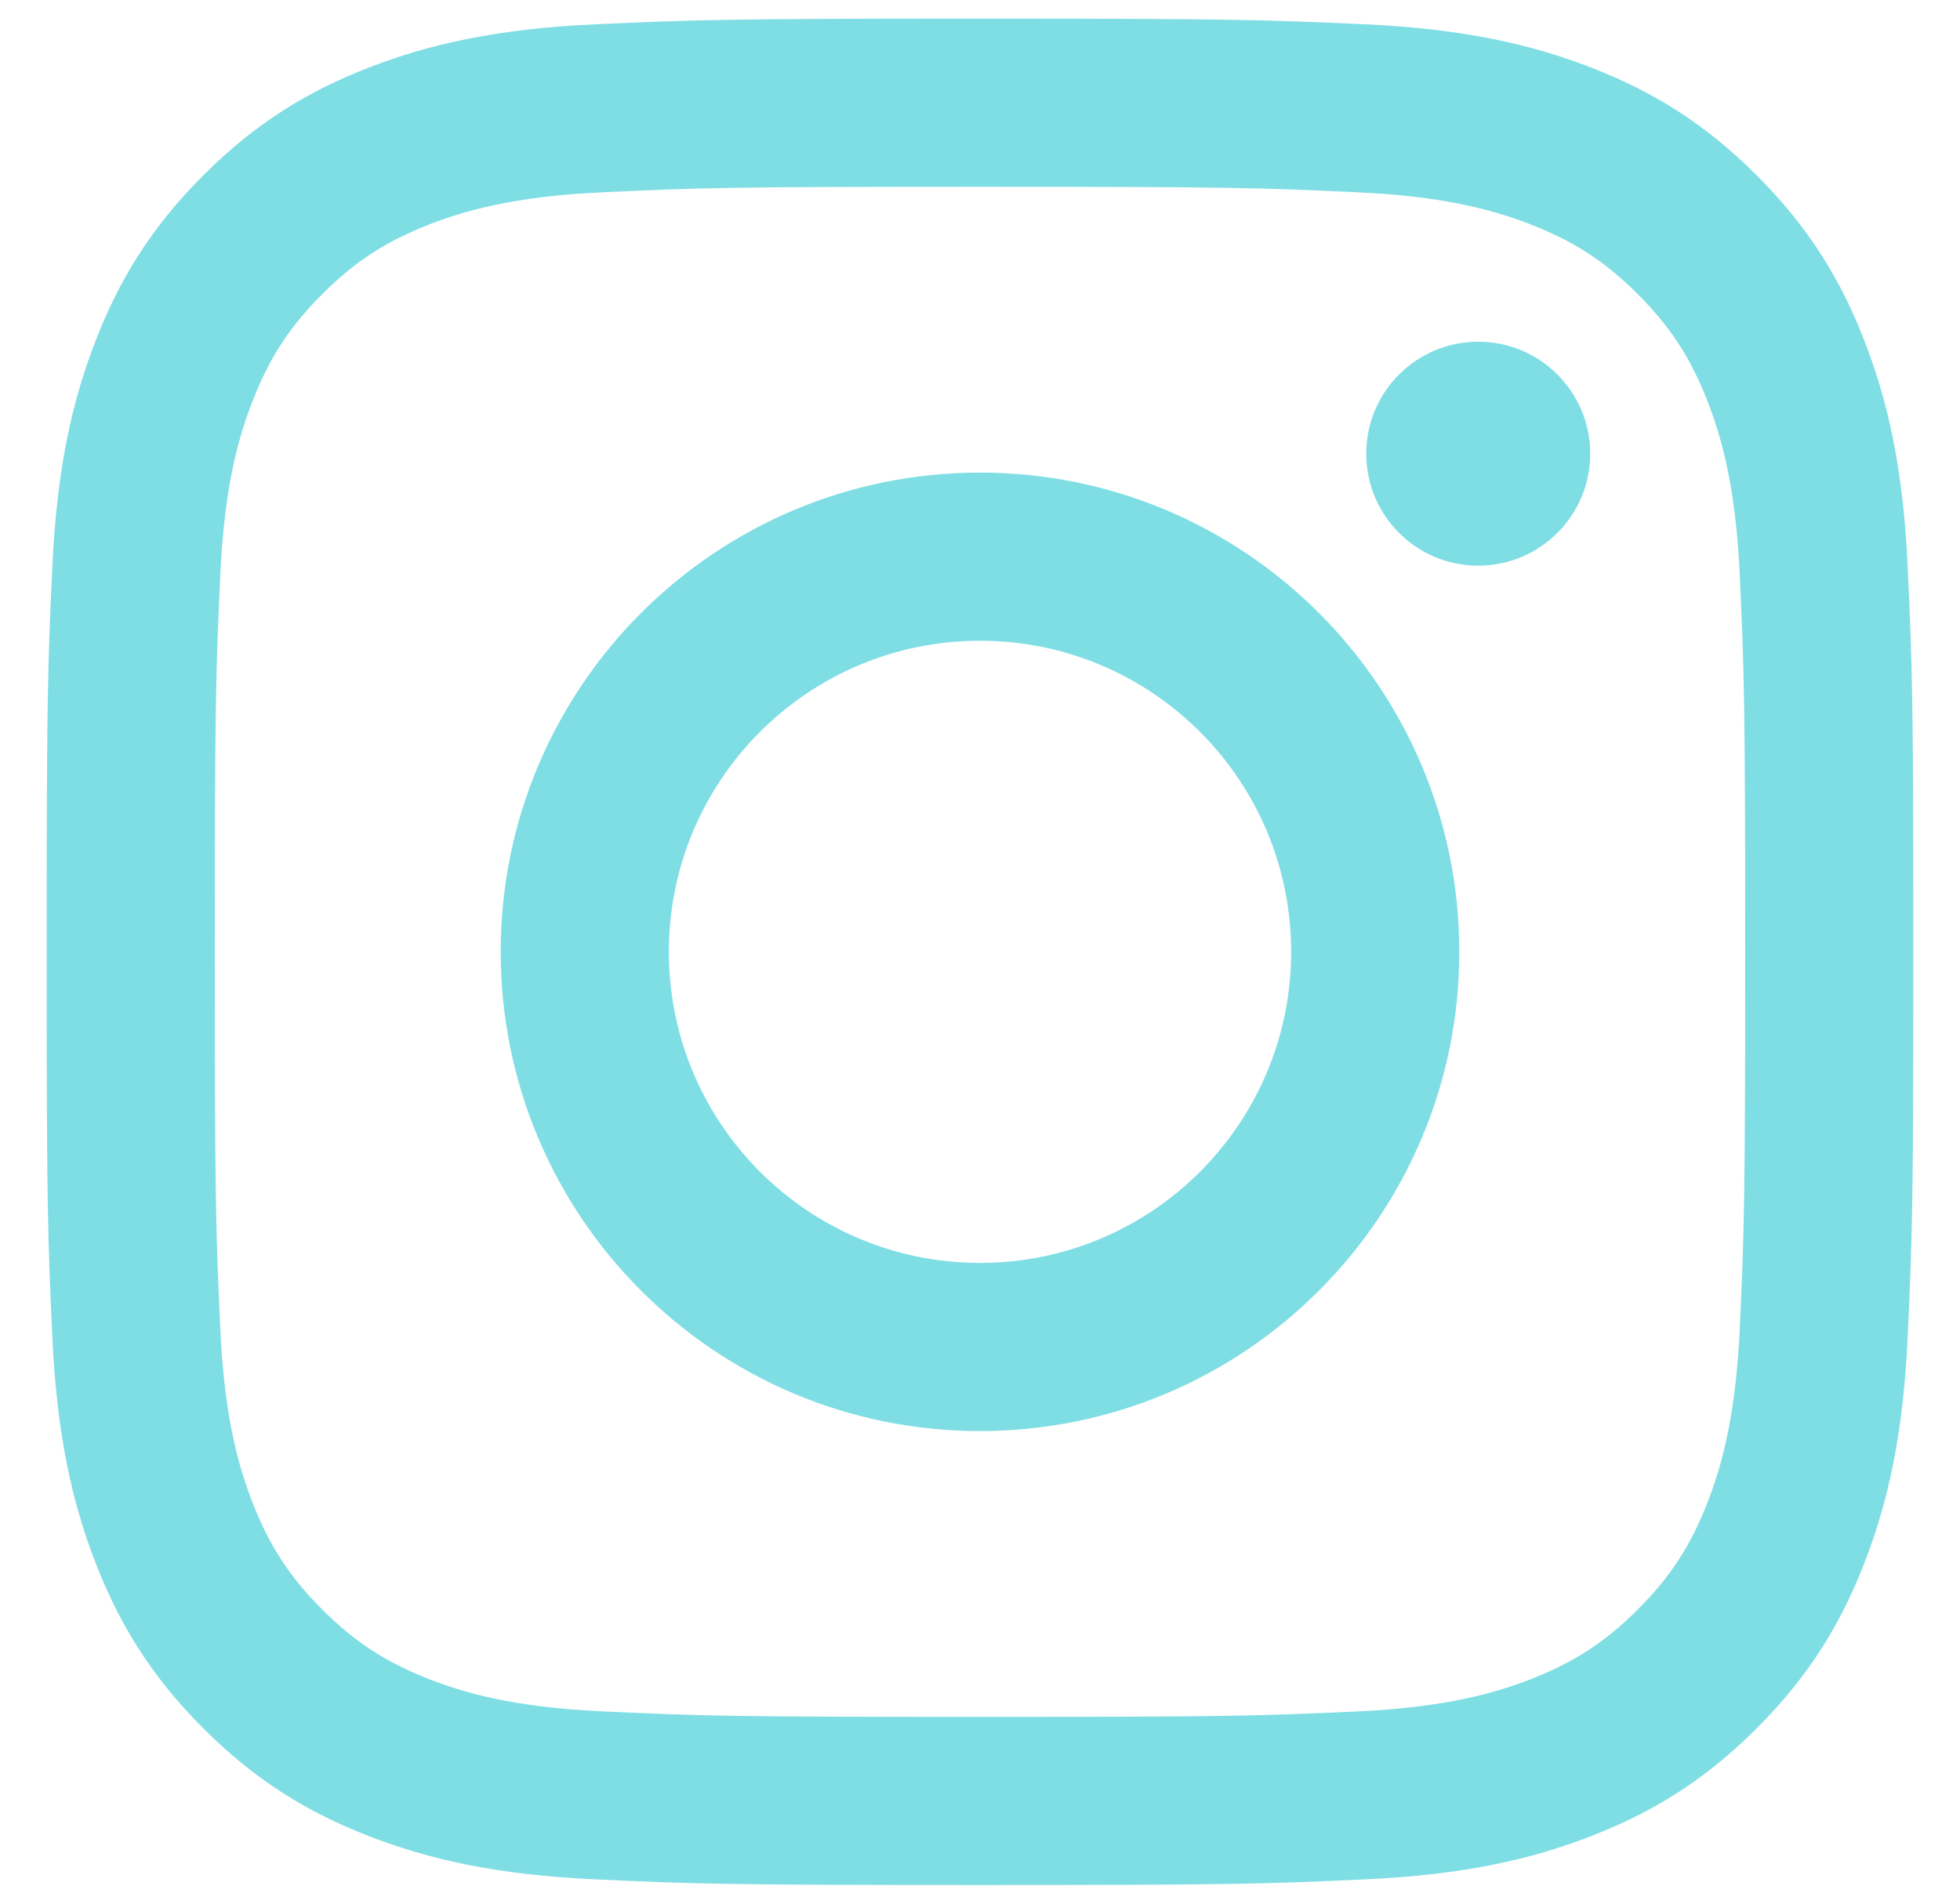
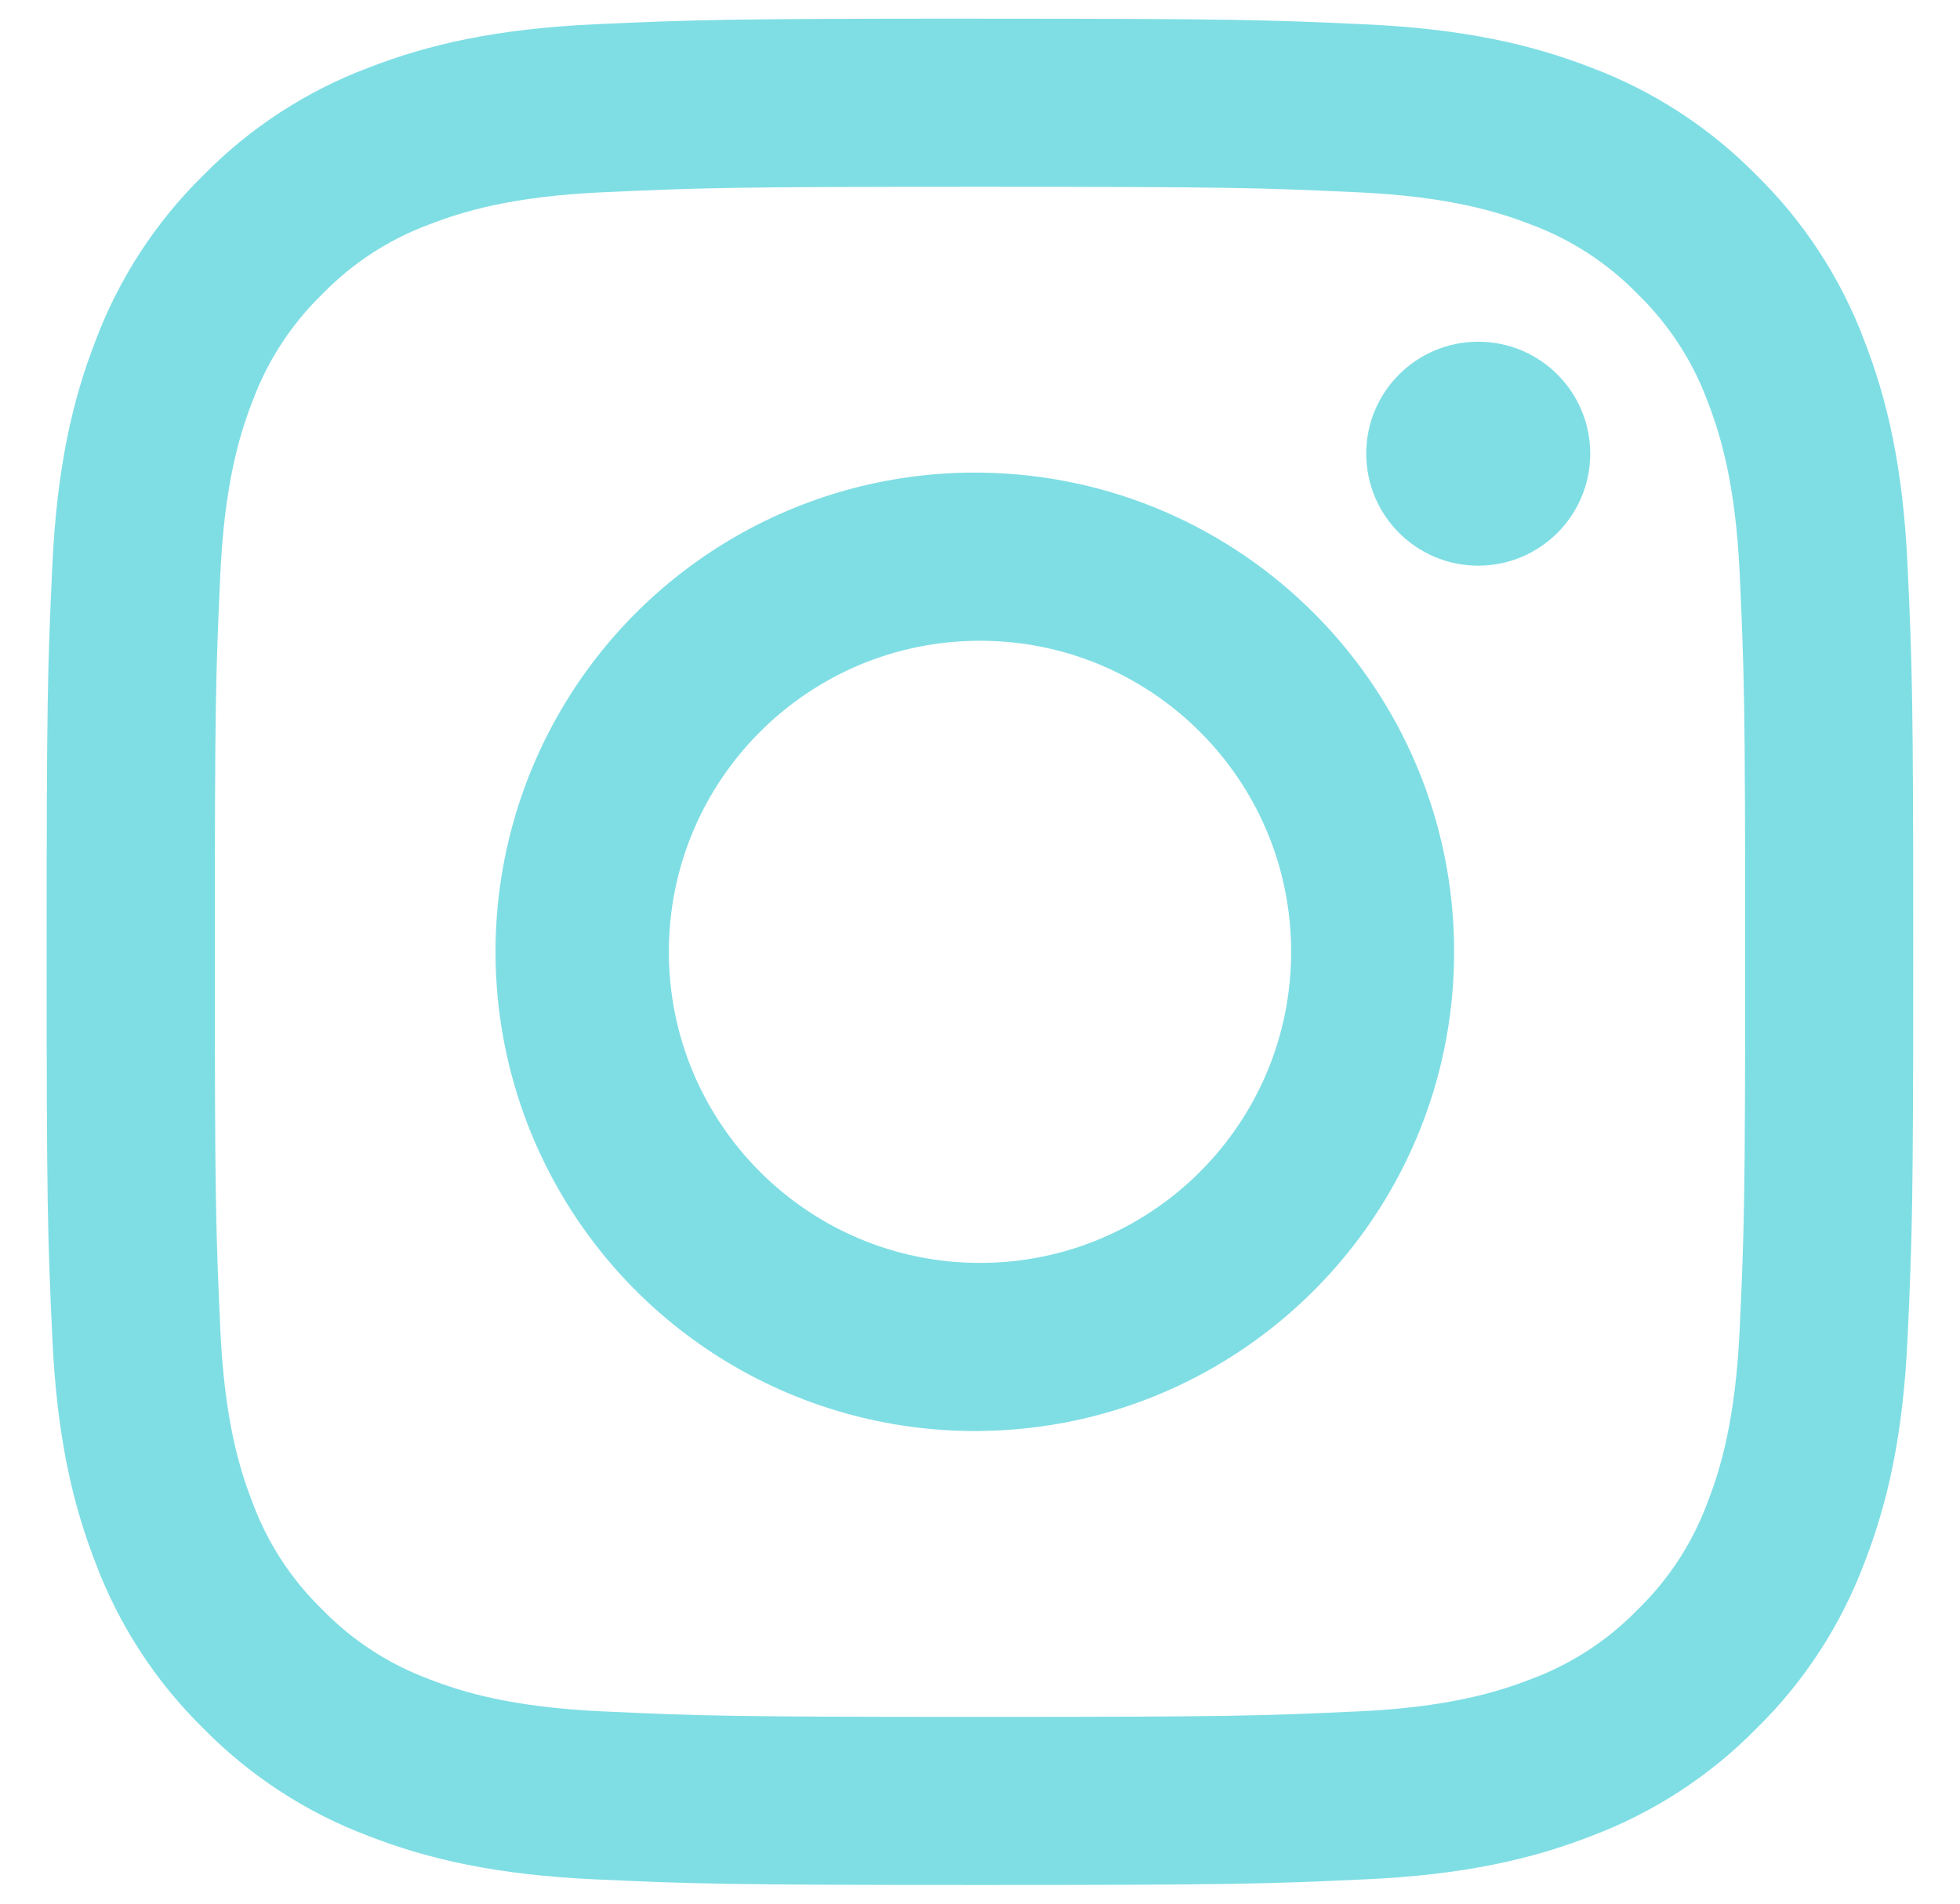
- <svg xmlns="http://www.w3.org/2000/svg" width="35" height="34" viewBox="0 0 35 34" fill="none">
-   <path d="M17.5 0.333C12.974 0.333 12.406 0.353 10.628 0.434C8.854 0.515 7.643 0.796 6.583 1.208C5.487 1.634 4.557 2.204 3.631 3.131C2.704 4.057 2.134 4.987 1.708 6.083C1.296 7.143 1.015 8.354 0.934 10.128C0.852 11.906 0.833 12.474 0.833 17C0.833 21.526 0.852 22.094 0.934 23.872C1.015 25.646 1.296 26.857 1.708 27.917C2.134 29.013 2.704 29.943 3.631 30.869C4.557 31.796 5.487 32.366 6.583 32.792C7.643 33.204 8.854 33.485 10.628 33.566C12.406 33.648 12.974 33.667 17.5 33.667C22.026 33.667 22.594 33.648 24.372 33.566C26.146 33.486 27.357 33.204 28.417 32.792C29.513 32.366 30.443 31.796 31.369 30.869C32.296 29.943 32.866 29.013 33.292 27.917C33.704 26.857 33.986 25.646 34.066 23.872C34.148 22.094 34.167 21.526 34.167 17C34.167 12.474 34.148 11.906 34.066 10.128C33.986 8.354 33.704 7.143 33.292 6.083C32.866 4.987 32.296 4.057 31.369 3.131C30.443 2.204 29.513 1.634 28.417 1.208C27.357 0.796 26.146 0.515 24.372 0.434C22.594 0.353 22.026 0.333 17.5 0.333ZM17.5 3.336C21.95 3.336 22.477 3.353 24.235 3.434C25.86 3.508 26.742 3.779 27.329 4.007C28.108 4.31 28.663 4.671 29.246 5.254C29.829 5.837 30.19 6.393 30.493 7.17C30.721 7.758 30.992 8.64 31.067 10.265C31.147 12.023 31.164 12.55 31.164 17C31.164 21.45 31.147 21.977 31.067 23.735C30.992 25.36 30.721 26.242 30.493 26.829C30.19 27.608 29.829 28.163 29.246 28.746C28.663 29.329 28.108 29.69 27.329 29.993C26.742 30.221 25.86 30.492 24.235 30.567C22.478 30.647 21.951 30.664 17.5 30.664C13.05 30.664 12.523 30.647 10.765 30.566C9.14 30.492 8.258 30.221 7.671 29.993C6.893 29.69 6.337 29.329 5.754 28.746C5.171 28.163 4.81 27.608 4.507 26.829C4.279 26.242 4.008 25.36 3.934 23.735C3.853 21.977 3.836 21.45 3.836 17C3.836 12.55 3.853 12.023 3.934 10.265C4.008 8.64 4.279 7.758 4.507 7.171C4.81 6.392 5.171 5.837 5.754 5.254C6.337 4.671 6.893 4.31 7.67 4.007C8.258 3.779 9.14 3.508 10.765 3.434C12.523 3.353 13.05 3.336 17.5 3.336" fill="#7FDEE4" />
-   <path d="M17.5 22.556C14.432 22.556 11.944 20.068 11.944 17C11.944 13.932 14.432 11.444 17.5 11.444C20.568 11.444 23.056 13.932 23.056 17C23.056 20.068 20.568 22.556 17.5 22.556ZM17.5 8.441C12.773 8.441 8.941 12.273 8.941 17C8.941 21.727 12.773 25.559 17.5 25.559C22.227 25.559 26.059 21.727 26.059 17C26.059 12.273 22.227 8.441 17.5 8.441V8.441ZM28.397 8.103C28.397 9.208 27.501 10.103 26.397 10.103C25.292 10.103 24.397 9.208 24.397 8.103C24.397 6.999 25.292 6.103 26.397 6.103C27.501 6.103 28.397 6.999 28.397 8.103" fill="#7FDEE4" />
+ <svg xmlns="http://www.w3.org/2000/svg" width="35" height="34" fill="none">
+   <path d="M17.5.333c-4.526 0-5.094.02-6.872.1-1.774.082-2.985.363-4.045.775A8.17 8.17 0 0 0 3.63 3.131a8.169 8.169 0 0 0-1.923 2.952c-.412 1.06-.693 2.271-.774 4.045-.082 1.778-.1 2.346-.1 6.872s.018 5.094.1 6.872c.08 1.774.362 2.985.774 4.045a8.171 8.171 0 0 0 1.923 2.952 8.17 8.17 0 0 0 2.952 1.923c1.06.412 2.271.693 4.045.774 1.778.081 2.346.1 6.872.1s5.094-.018 6.872-.1c1.774-.08 2.985-.362 4.045-.774a8.171 8.171 0 0 0 2.952-1.923 8.171 8.171 0 0 0 1.923-2.952c.412-1.06.694-2.271.774-4.045.081-1.778.1-2.346.1-6.872s-.018-5.094-.1-6.872c-.08-1.774-.362-2.985-.774-4.045a8.17 8.17 0 0 0-1.923-2.952 8.171 8.171 0 0 0-2.952-1.923c-1.06-.412-2.271-.693-4.045-.774-1.778-.081-2.346-.1-6.872-.1zm0 3.003c4.45 0 4.977.017 6.735.098 1.625.074 2.507.345 3.095.573a5.164 5.164 0 0 1 1.916 1.247 5.164 5.164 0 0 1 1.247 1.916c.228.588.5 1.47.574 3.095.08 1.758.097 2.285.097 6.735s-.017 4.977-.098 6.735c-.074 1.625-.345 2.507-.573 3.095a5.163 5.163 0 0 1-1.247 1.916 5.163 5.163 0 0 1-1.916 1.247c-.588.228-1.47.5-3.095.574-1.757.08-2.284.097-6.735.097-4.45 0-4.977-.017-6.735-.098-1.625-.074-2.507-.345-3.094-.573a5.163 5.163 0 0 1-1.917-1.247 5.164 5.164 0 0 1-1.247-1.916c-.228-.588-.5-1.47-.573-3.095-.08-1.758-.098-2.285-.098-6.735s.017-4.977.098-6.735c.074-1.625.345-2.507.573-3.094a5.164 5.164 0 0 1 1.247-1.917A5.164 5.164 0 0 1 7.67 4.007c.588-.228 1.47-.5 3.095-.573 1.758-.08 2.285-.098 6.735-.098" fill="#7FDEE4" />
+   <path d="M17.5 22.556a5.556 5.556 0 1 1 0-11.112 5.556 5.556 0 0 1 0 11.112zm0-14.115a8.559 8.559 0 1 0 0 17.117 8.559 8.559 0 0 0 0-17.117zm10.897-.338a2 2 0 1 1-4 0 2 2 0 0 1 4 0" fill="#7FDEE4" />
</svg>
